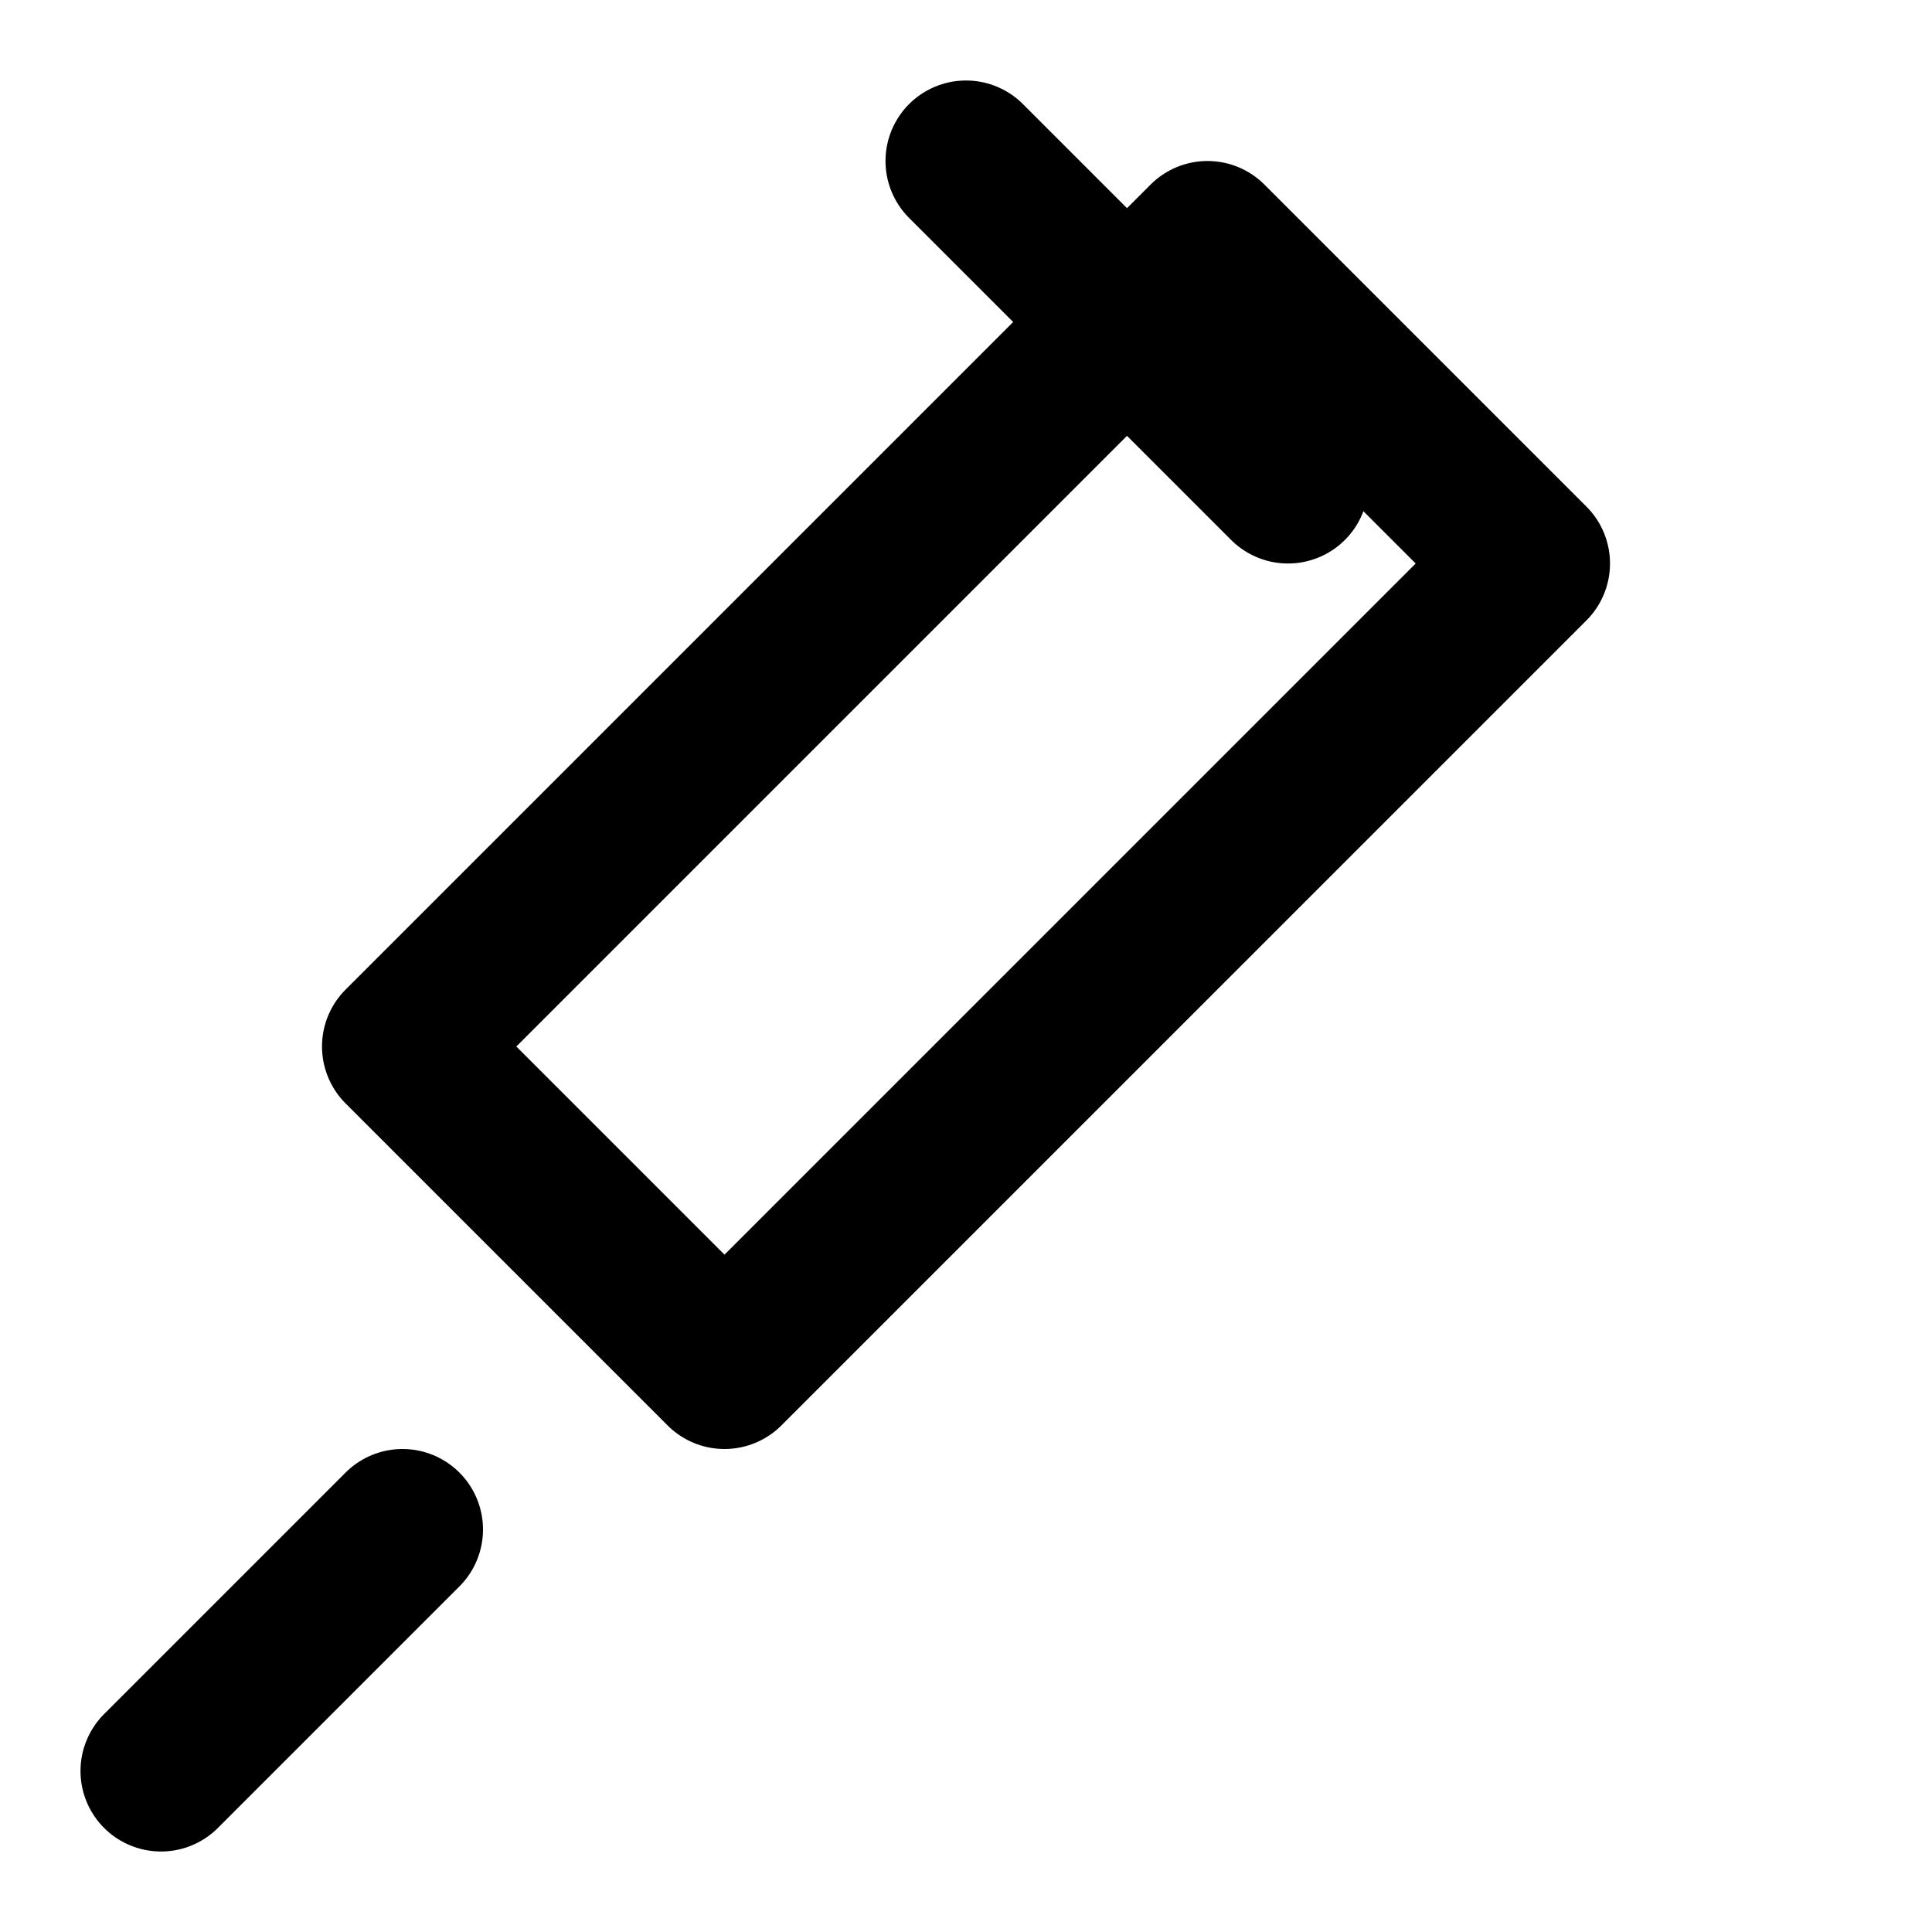
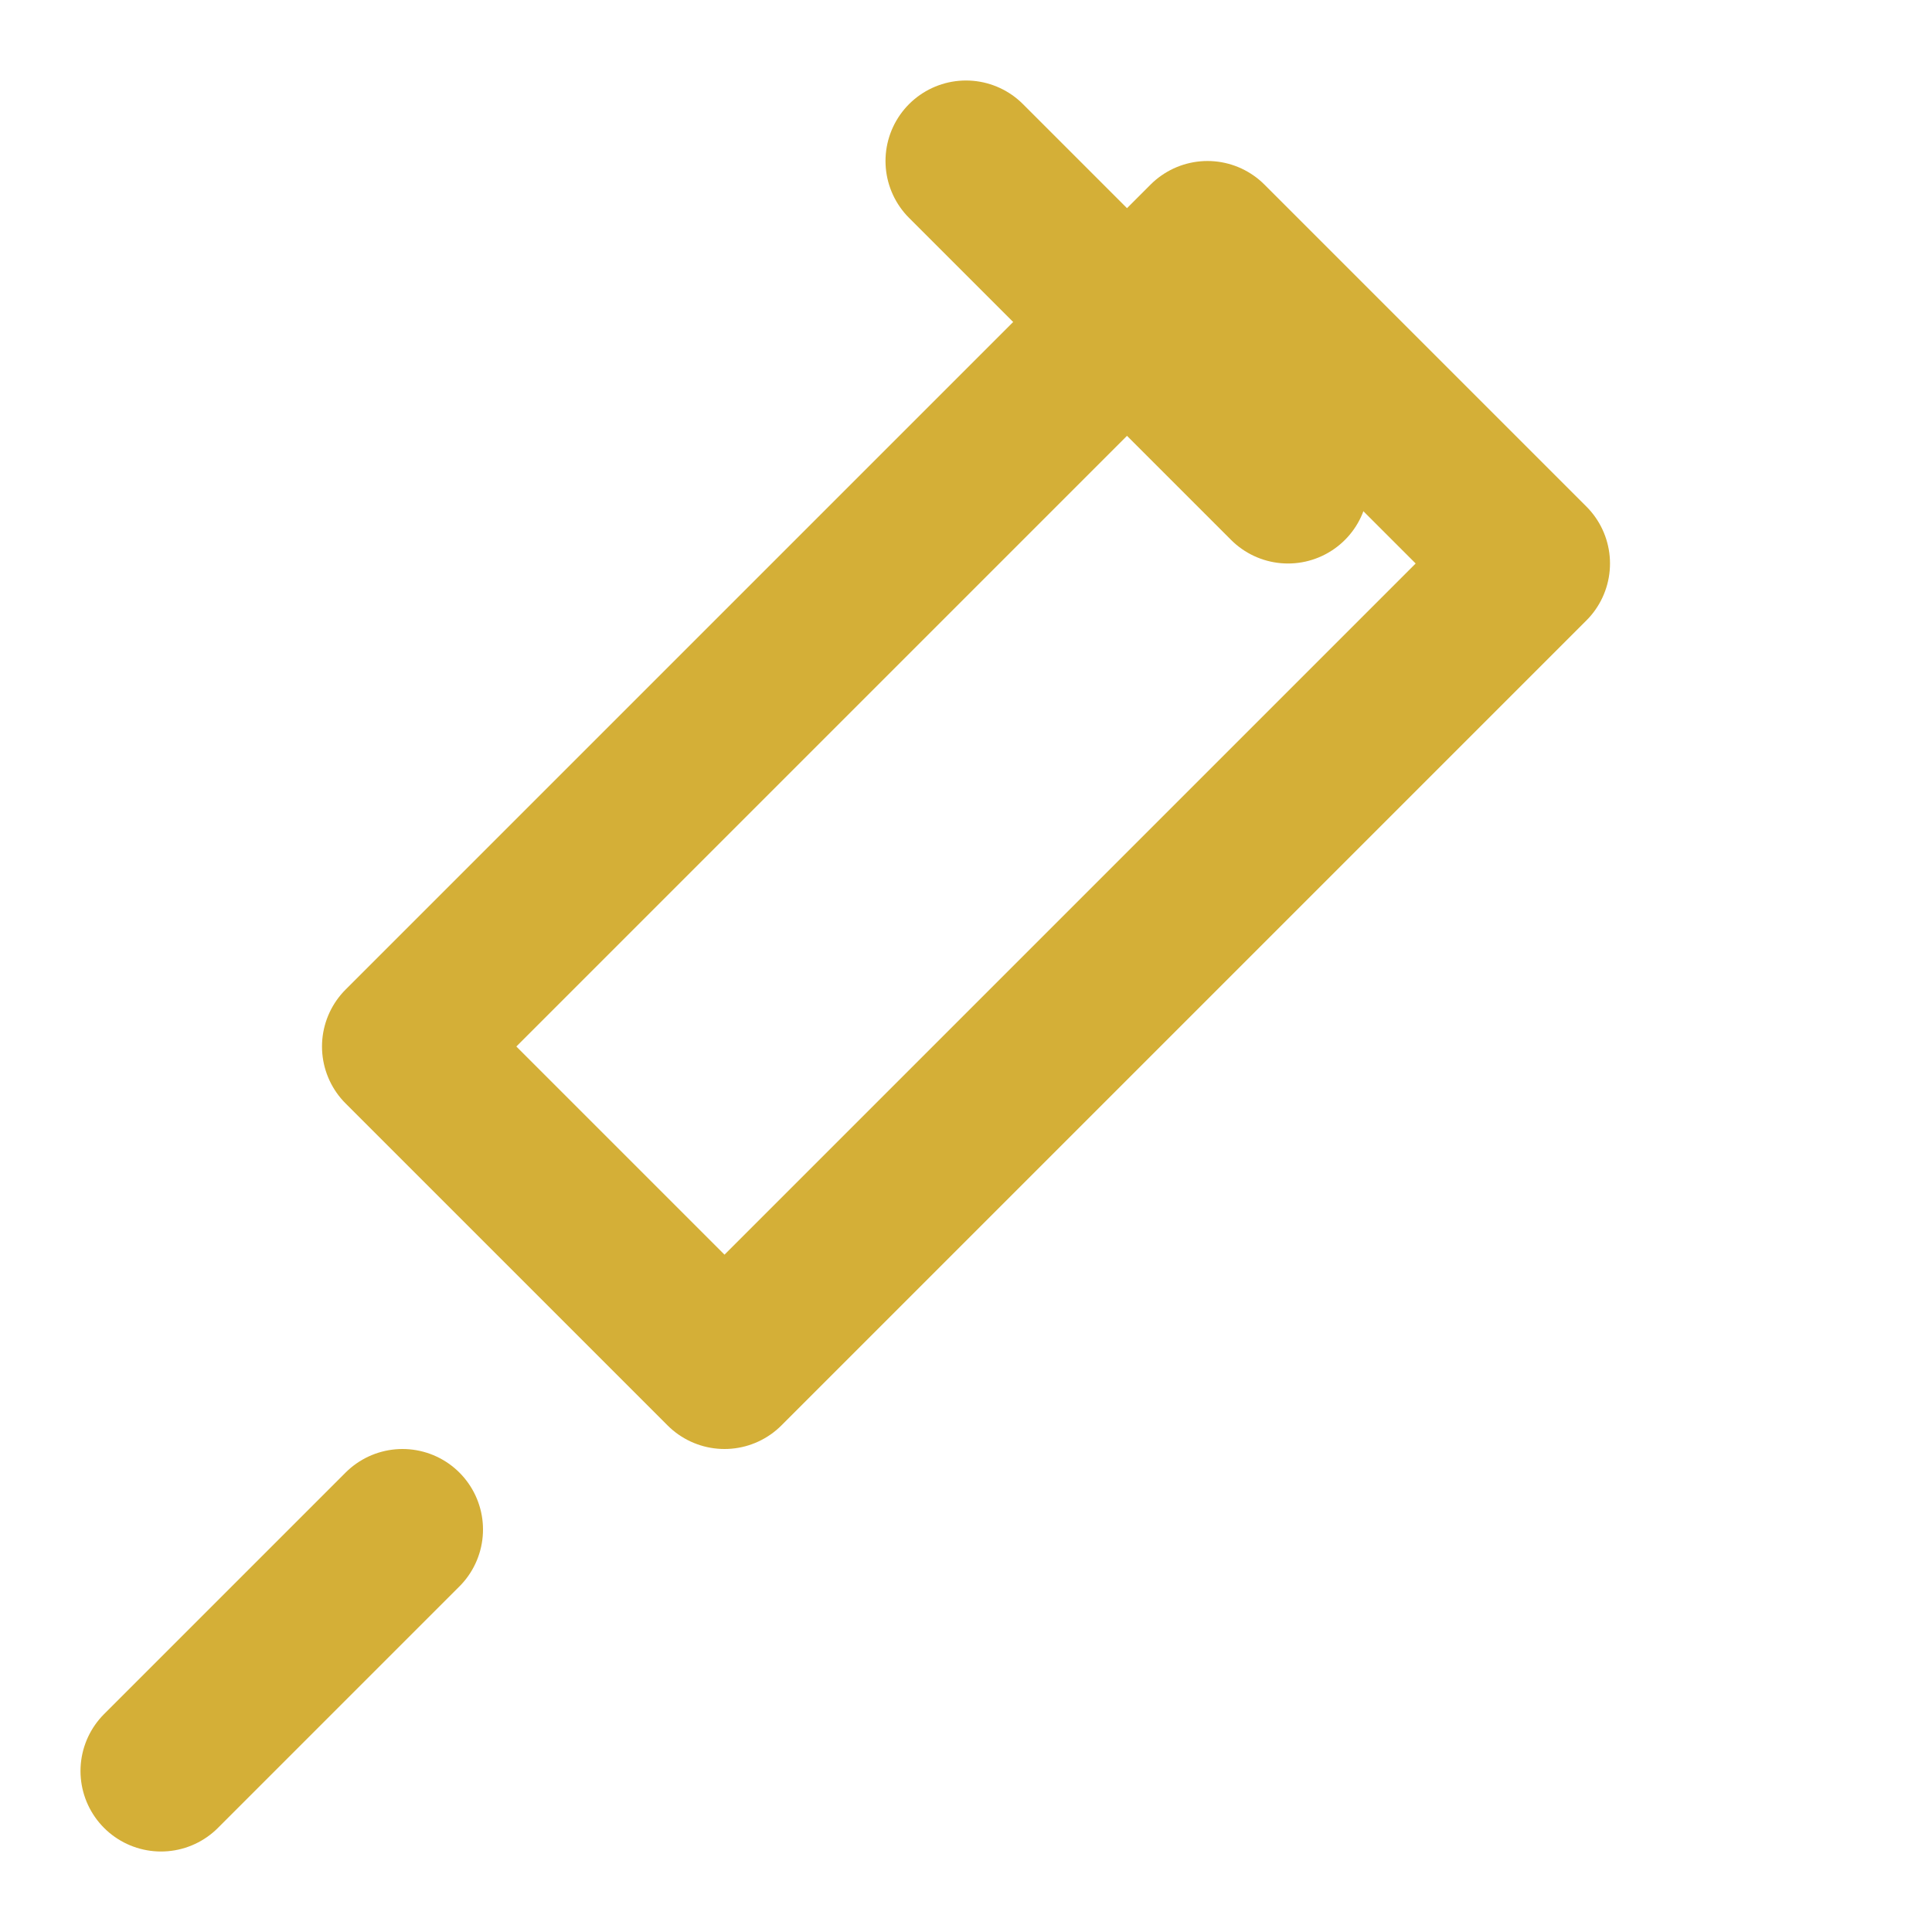
- <svg xmlns="http://www.w3.org/2000/svg" viewBox="0 0 24 24" fill="none" stroke="currentColor" stroke-width="2" stroke-linecap="round" stroke-linejoin="round">
+ <svg xmlns="http://www.w3.org/2000/svg" viewBox="0 0 24 24" fill="none" stroke="#D4AF37" stroke-width="2" stroke-linecap="round" stroke-linejoin="round">
  <path d="M5 13l4 4L19 7l-4-4-10 10z" />
  <path d="M2 22l3-3" />
  <path d="M12 2l4 4" />
</svg>
